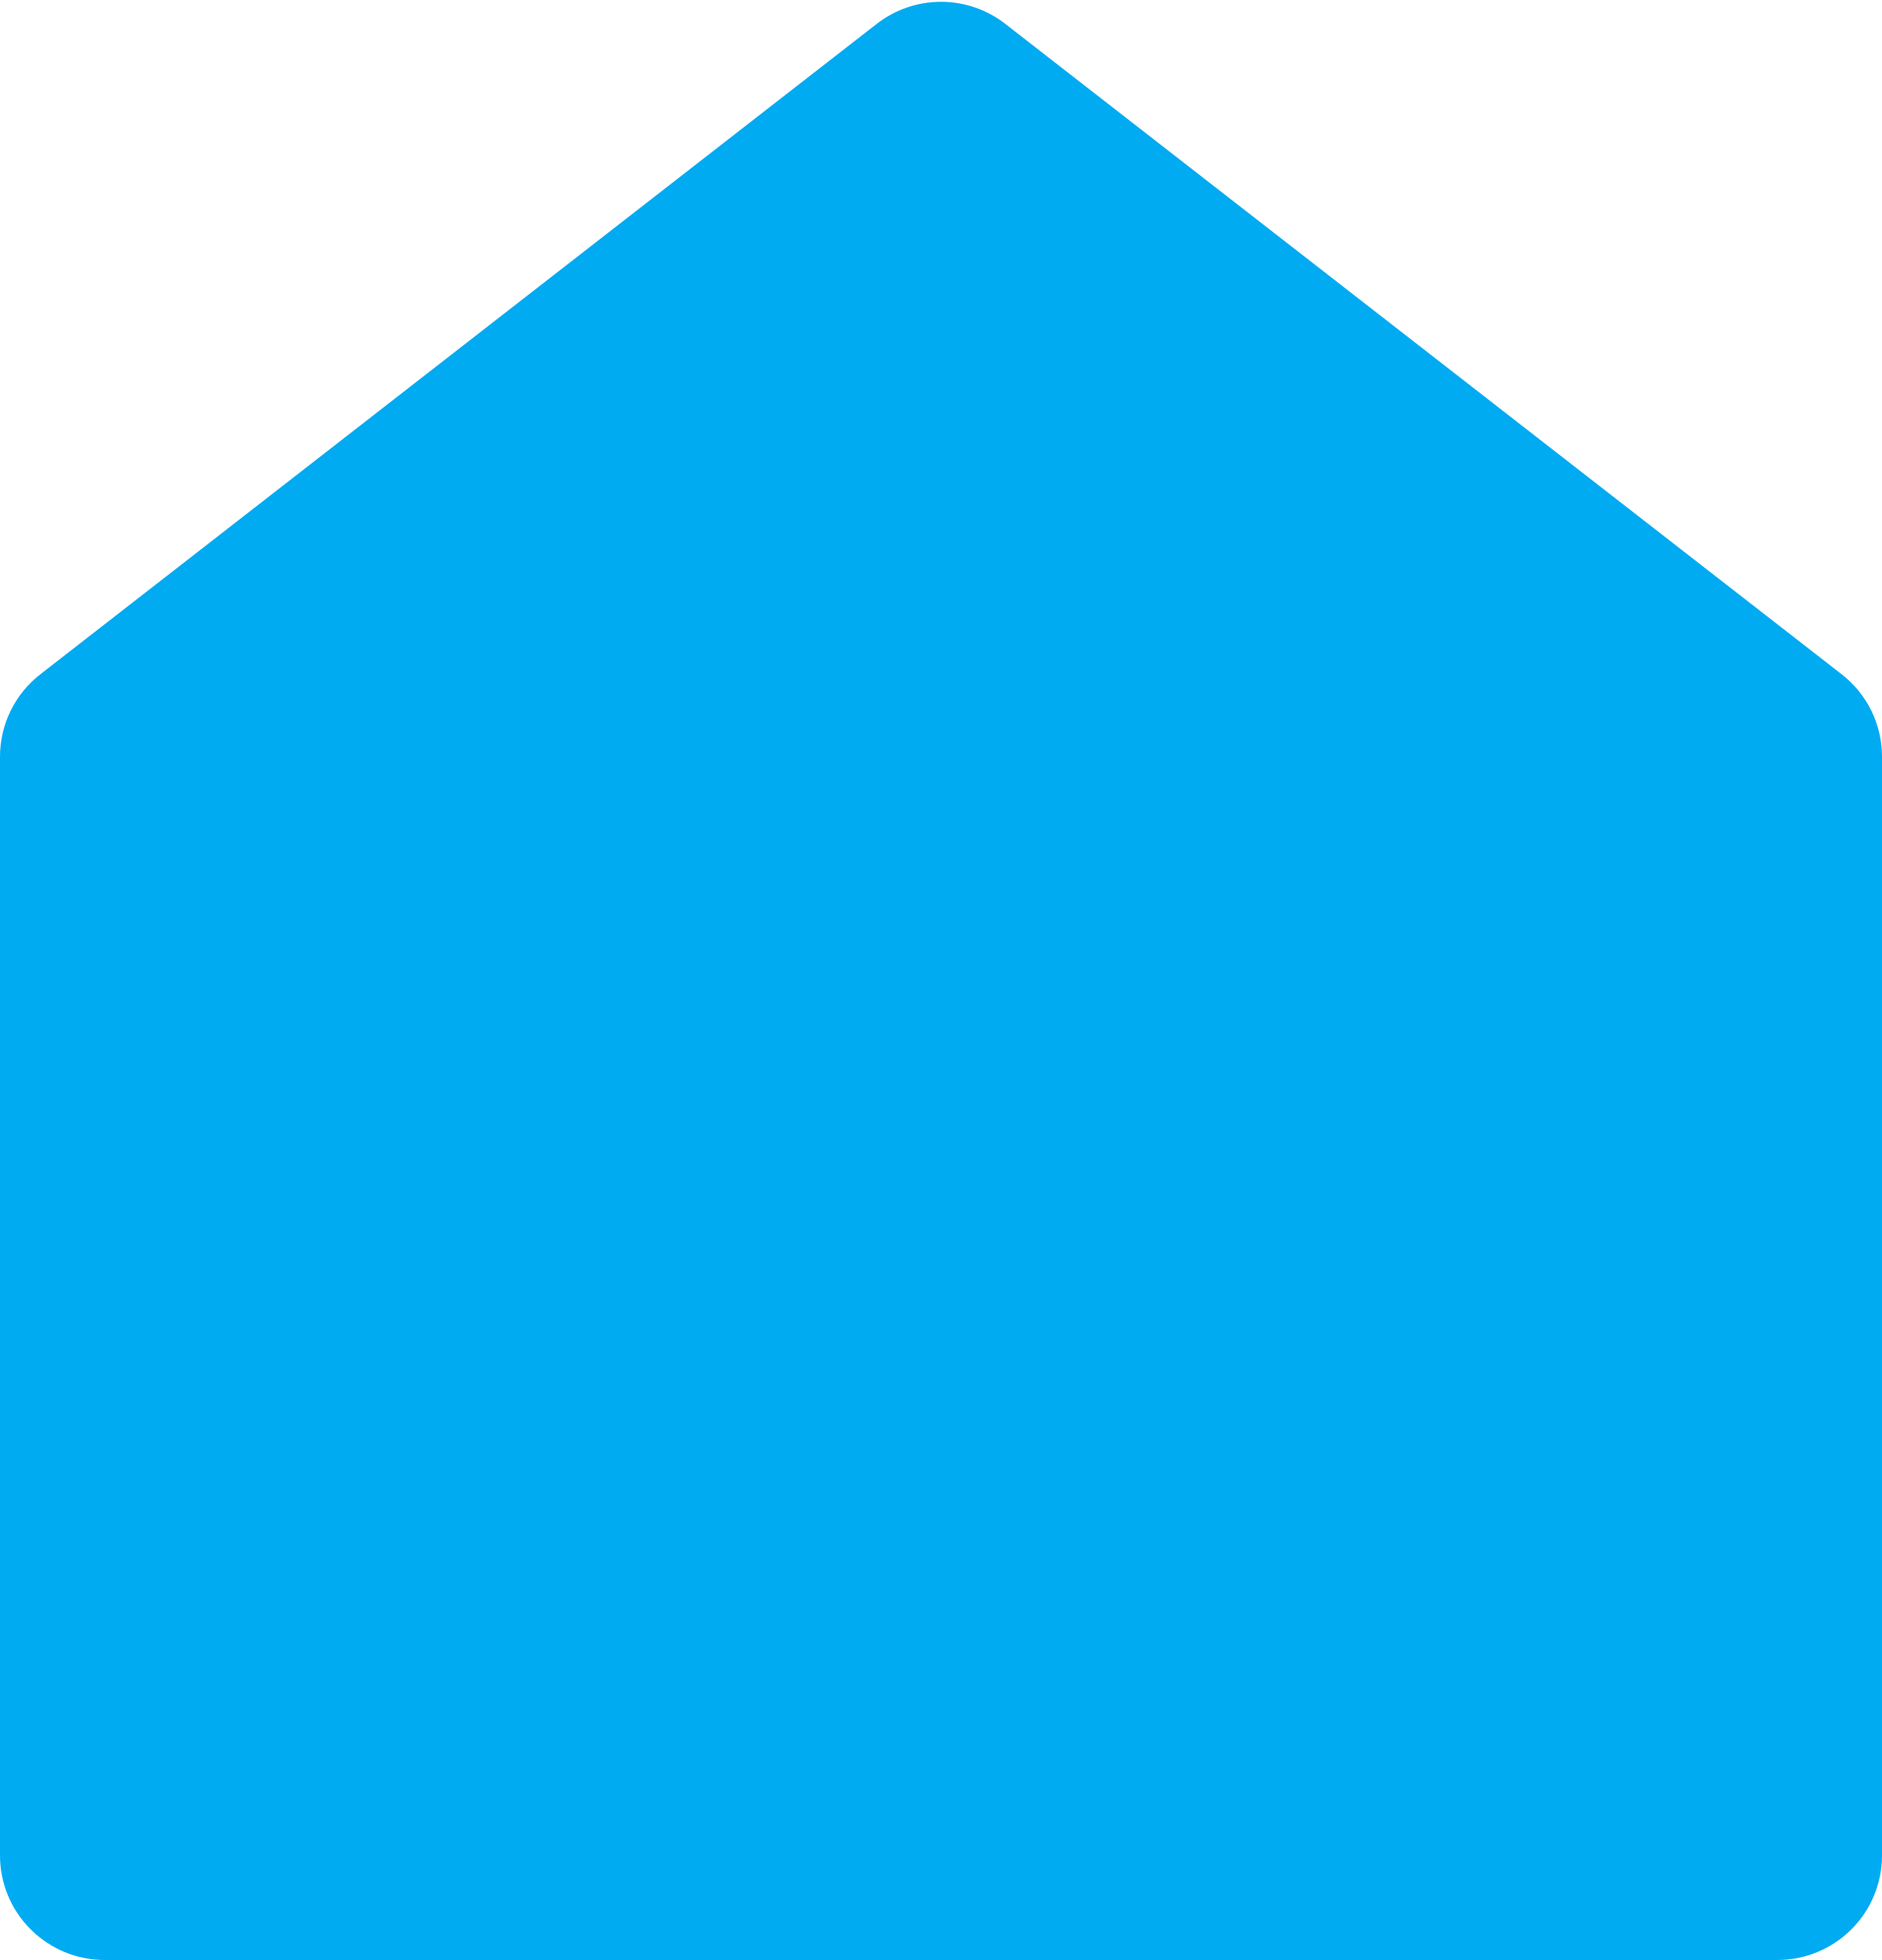
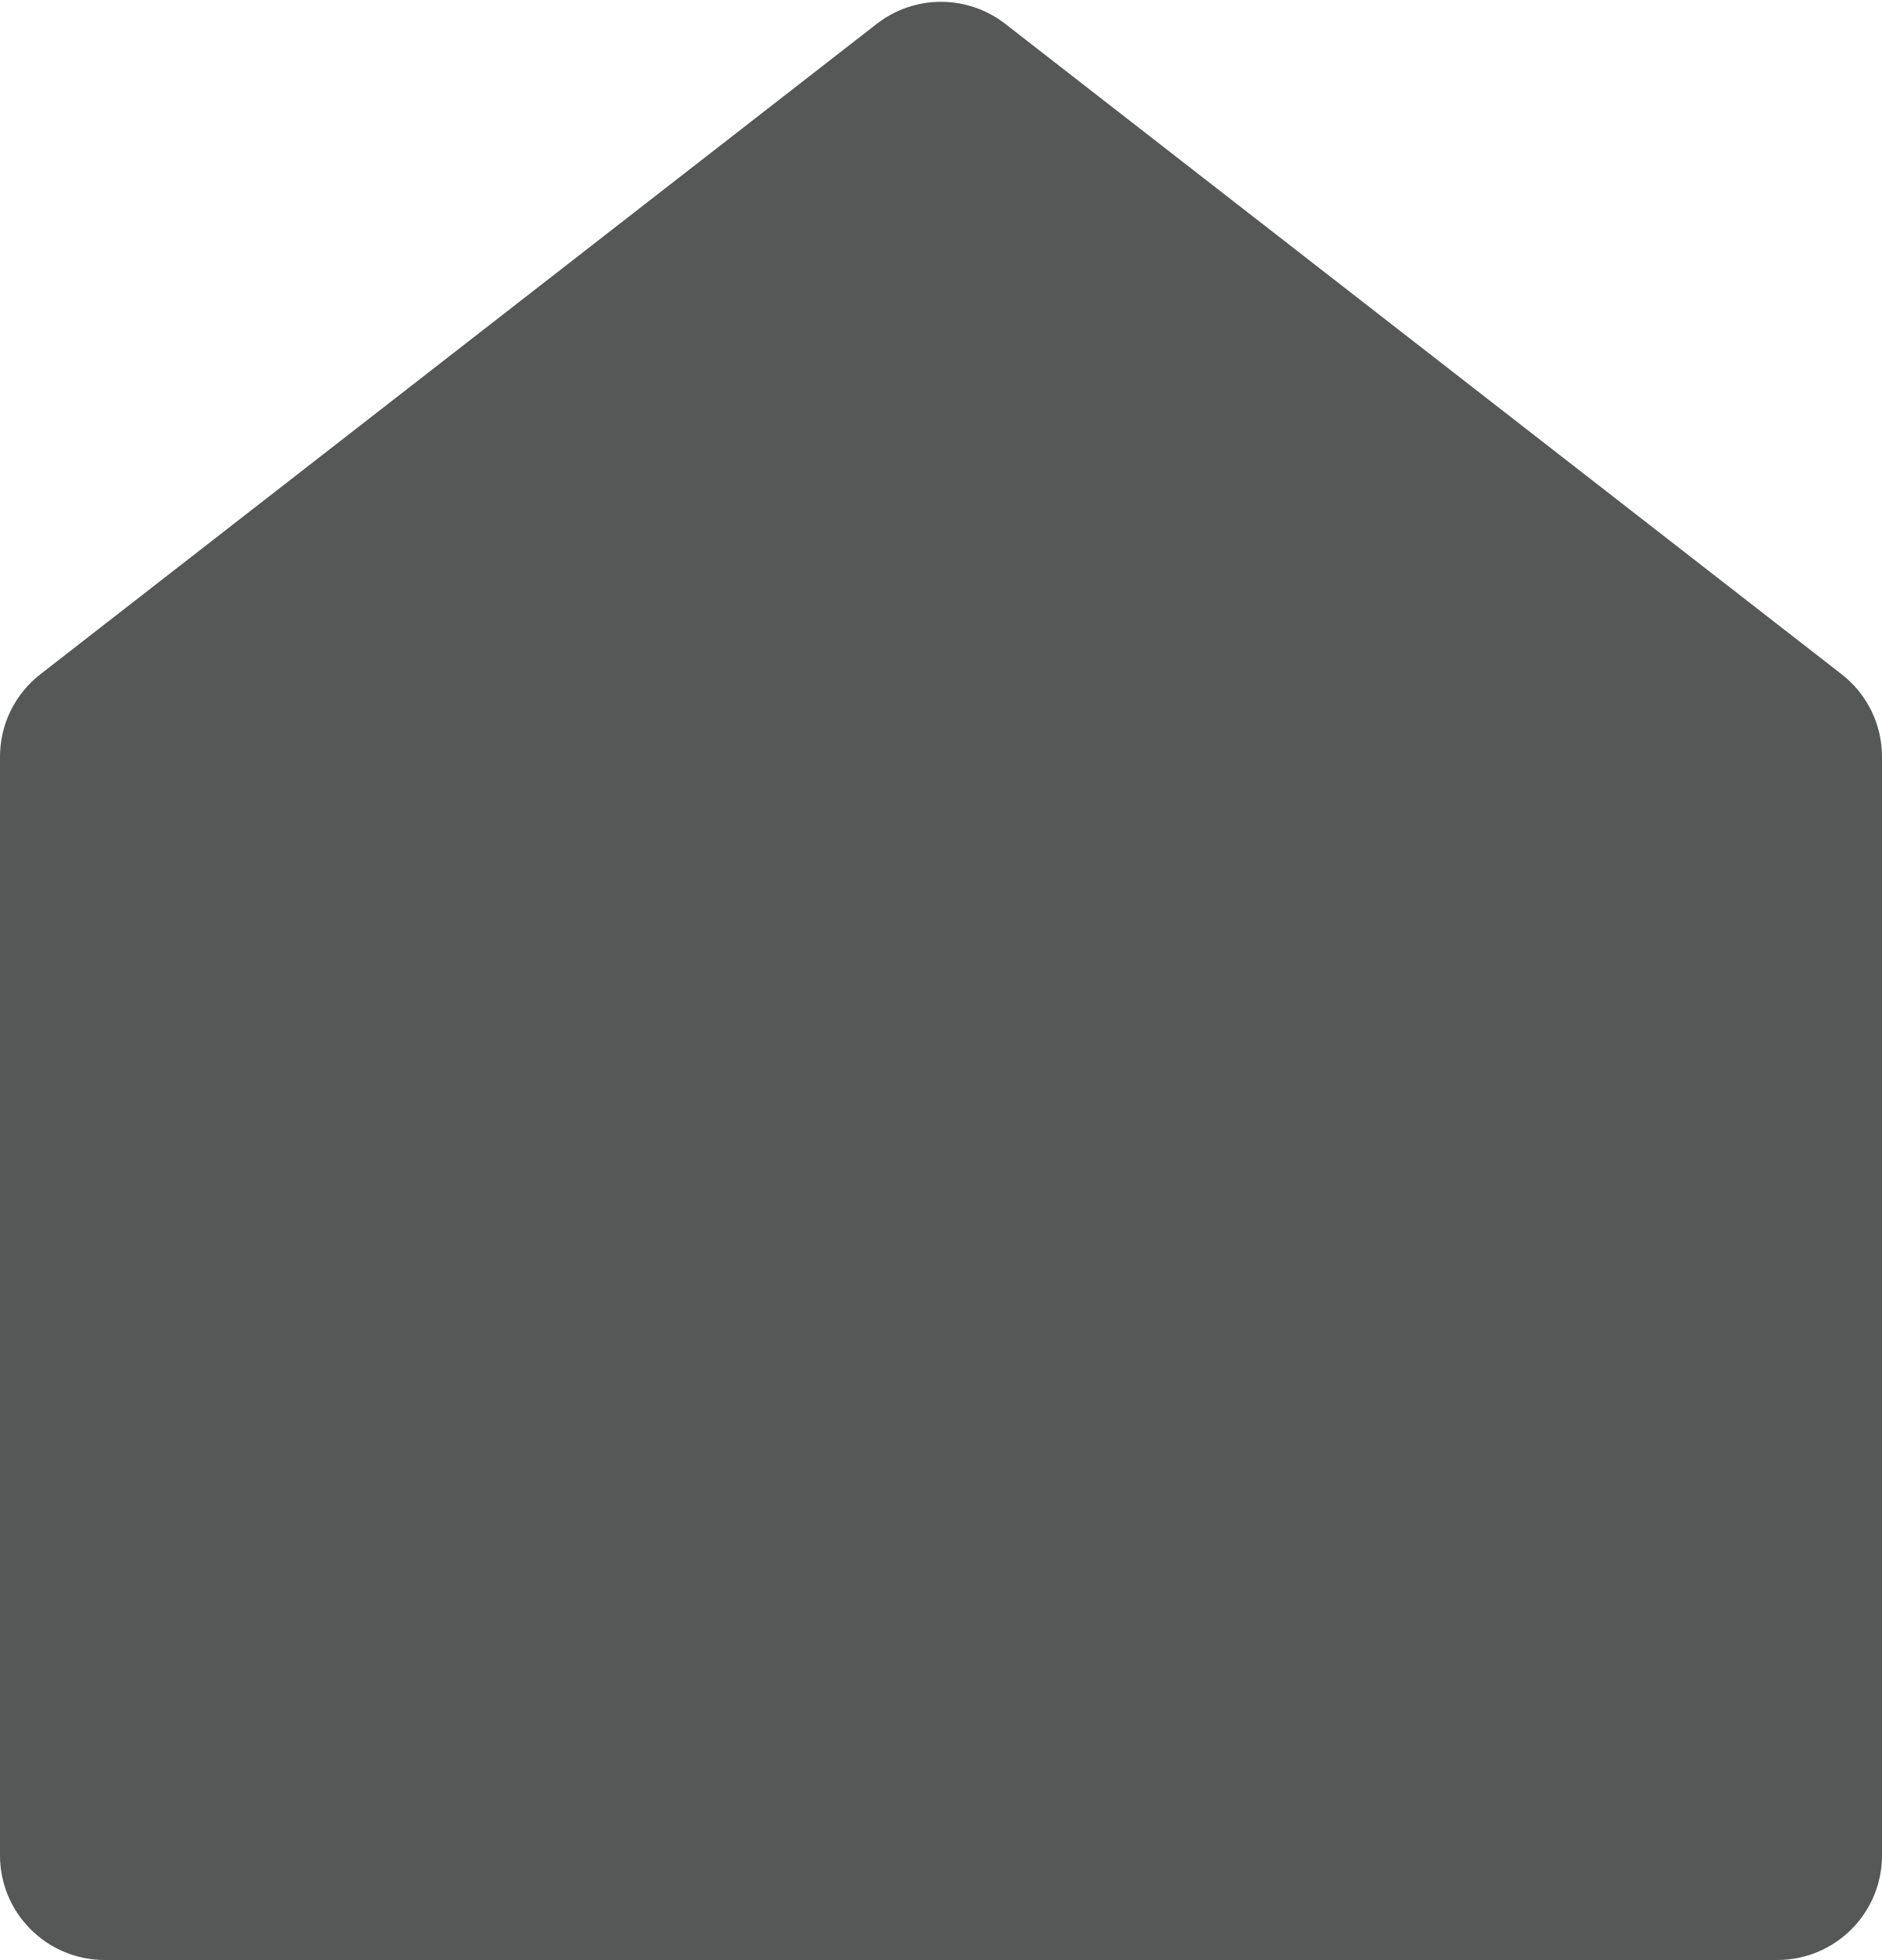
<svg xmlns="http://www.w3.org/2000/svg" width="24" height="25" viewBox="0 0 24 25" fill="none">
-   <path d="M24 23.666C24 24.02 23.86 24.359 23.61 24.609C23.359 24.859 23.02 25 22.667 25H1.333C0.98 25 0.641 24.859 0.391 24.609C0.14 24.359 3.20947e-07 24.02 3.20947e-07 23.666V9.653C-0 9.45 0.046 9.249 0.135 9.067C0.225 8.884 0.354 8.725 0.515 8.6L11.181 0.304C11.415 0.122 11.704 0.023 12 0.023C12.296 0.023 12.585 0.122 12.819 0.304L23.485 8.6C23.646 8.725 23.775 8.884 23.865 9.067C23.954 9.249 24 9.45 24 9.653V23.666Z" fill="#00ABF2" />
+   <path d="M24 23.666C24 24.02 23.86 24.359 23.61 24.609C23.359 24.859 23.02 25 22.667 25H1.333C0.98 25 0.641 24.859 0.391 24.609C0.14 24.359 3.20947e-07 24.02 3.20947e-07 23.666V9.653C-0 9.45 0.046 9.249 0.135 9.067C0.225 8.884 0.354 8.725 0.515 8.6L11.181 0.304C11.415 0.122 11.704 0.023 12 0.023C12.296 0.023 12.585 0.122 12.819 0.304L23.485 8.6C23.646 8.725 23.775 8.884 23.865 9.067C23.954 9.249 24 9.45 24 9.653V23.666Z" fill="#2C2D2E" fill-opacity="0.8" />
</svg>
